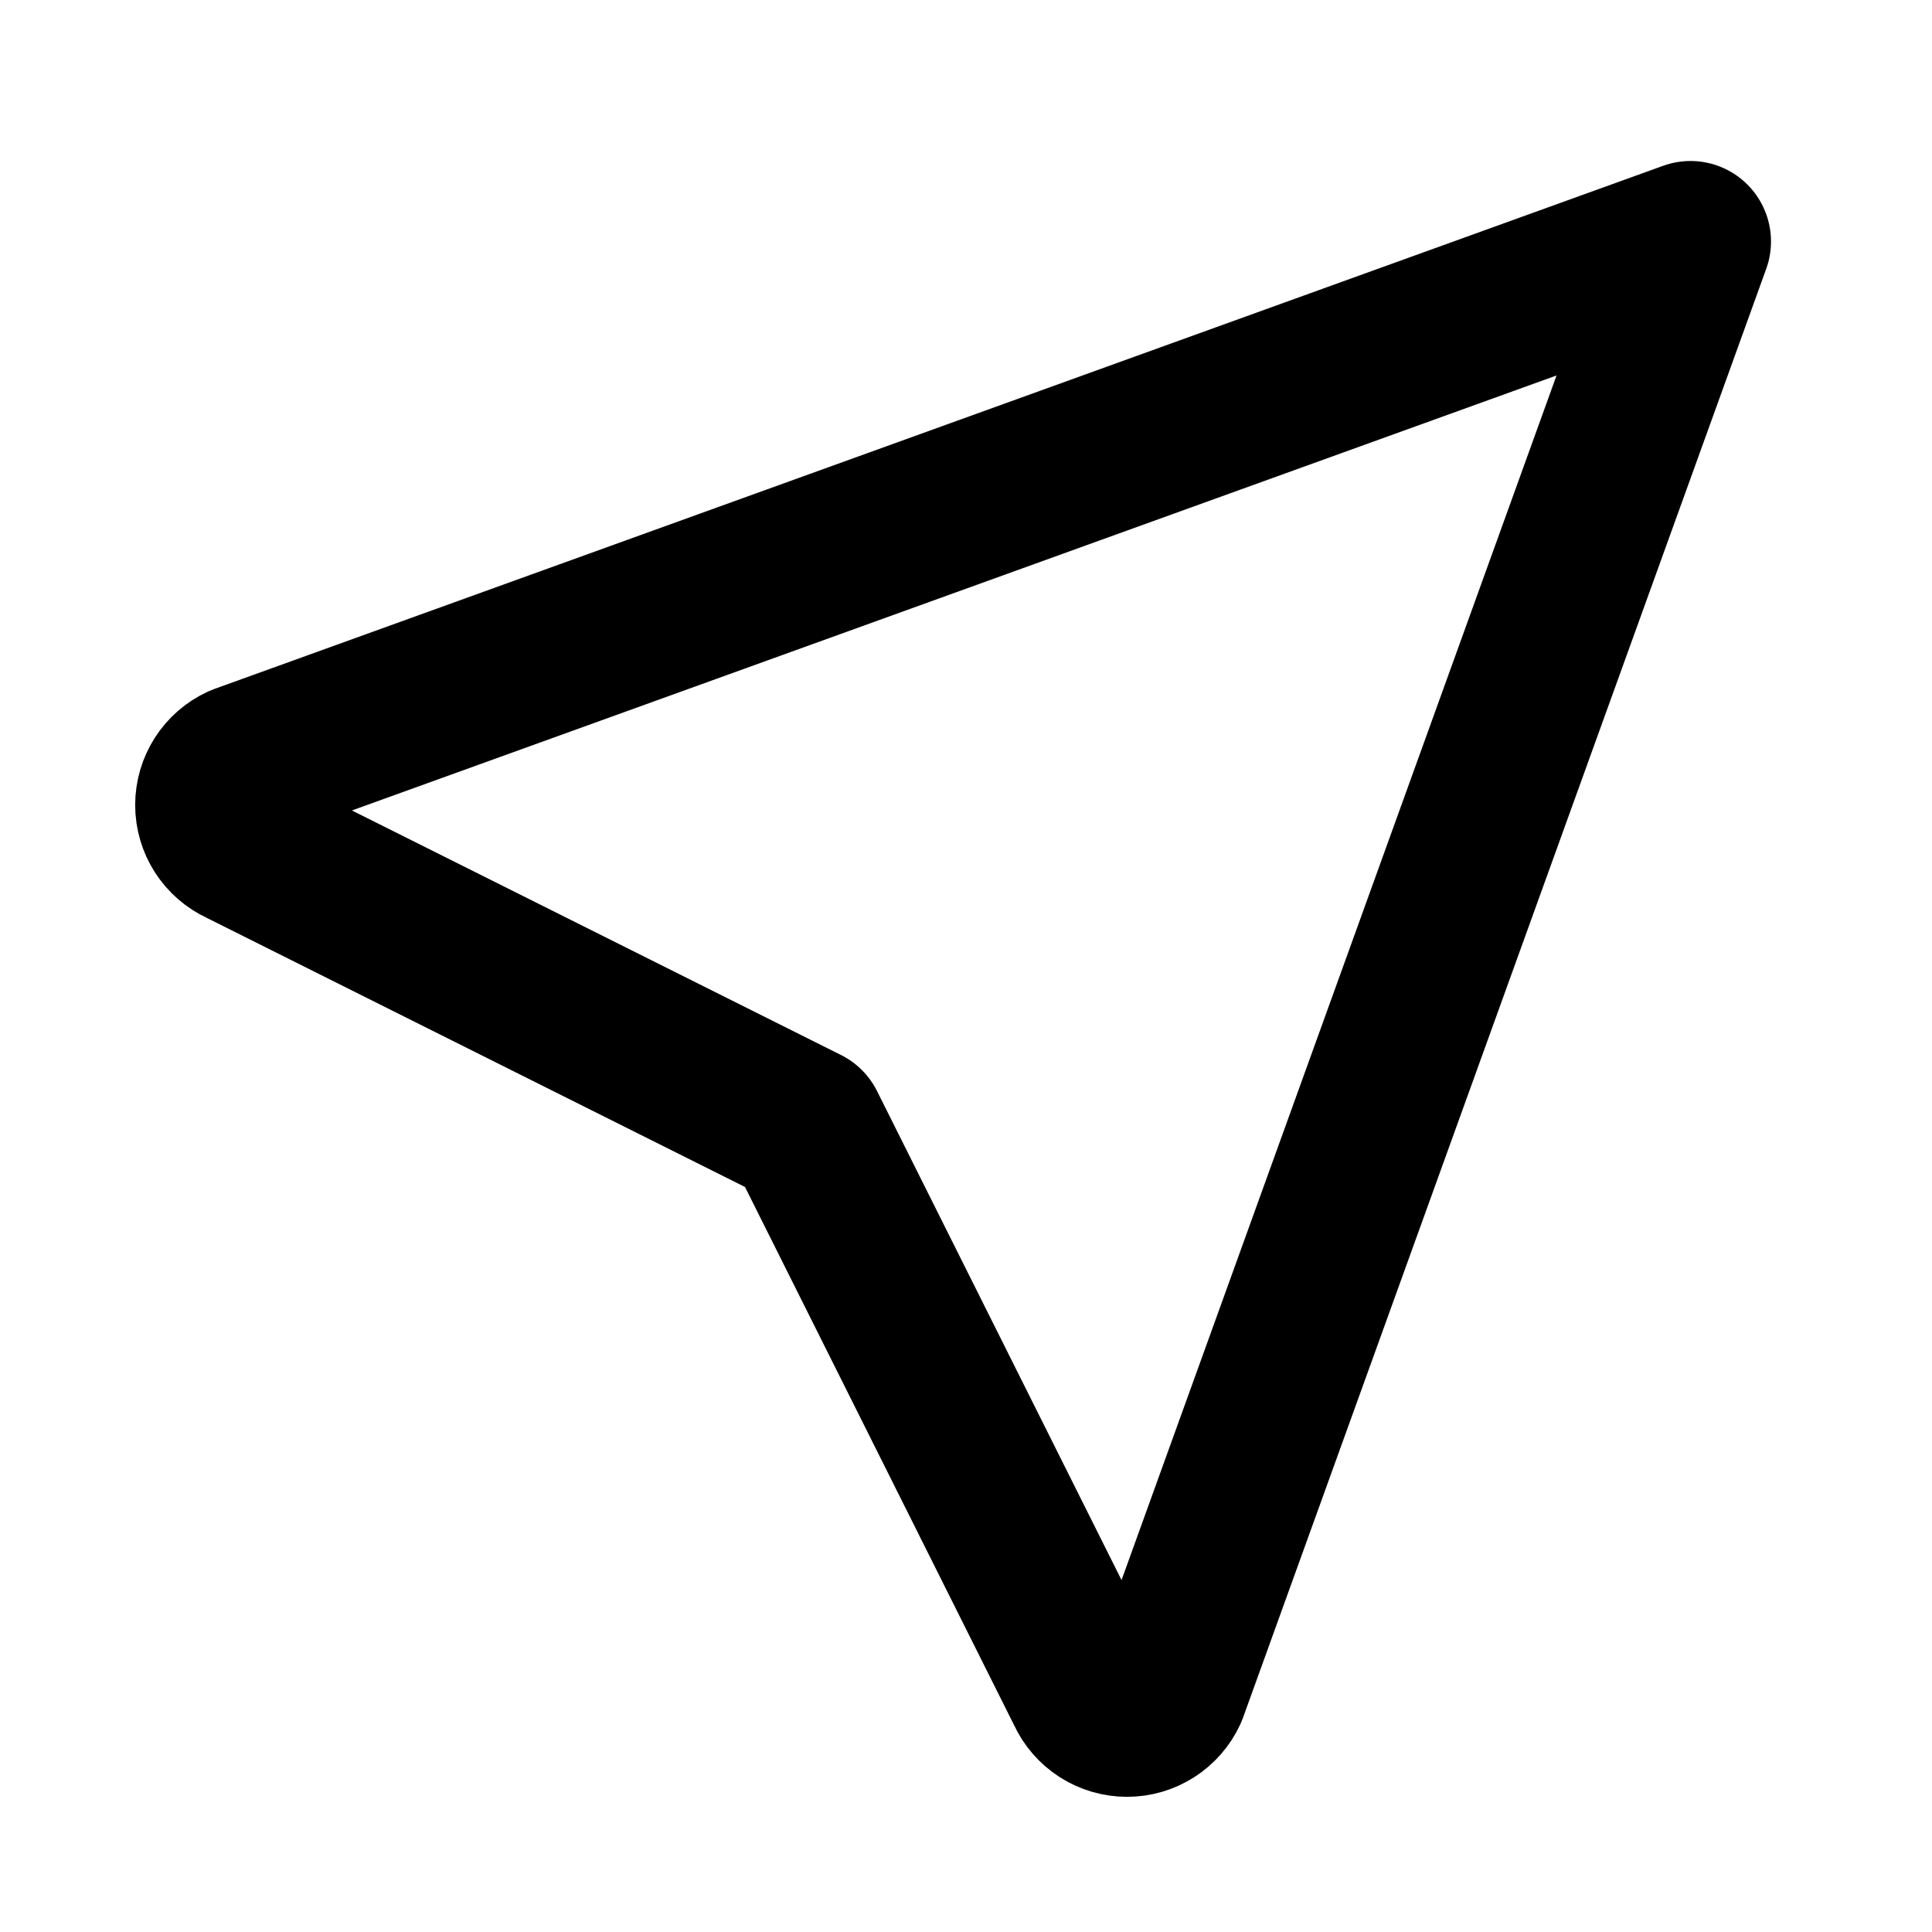
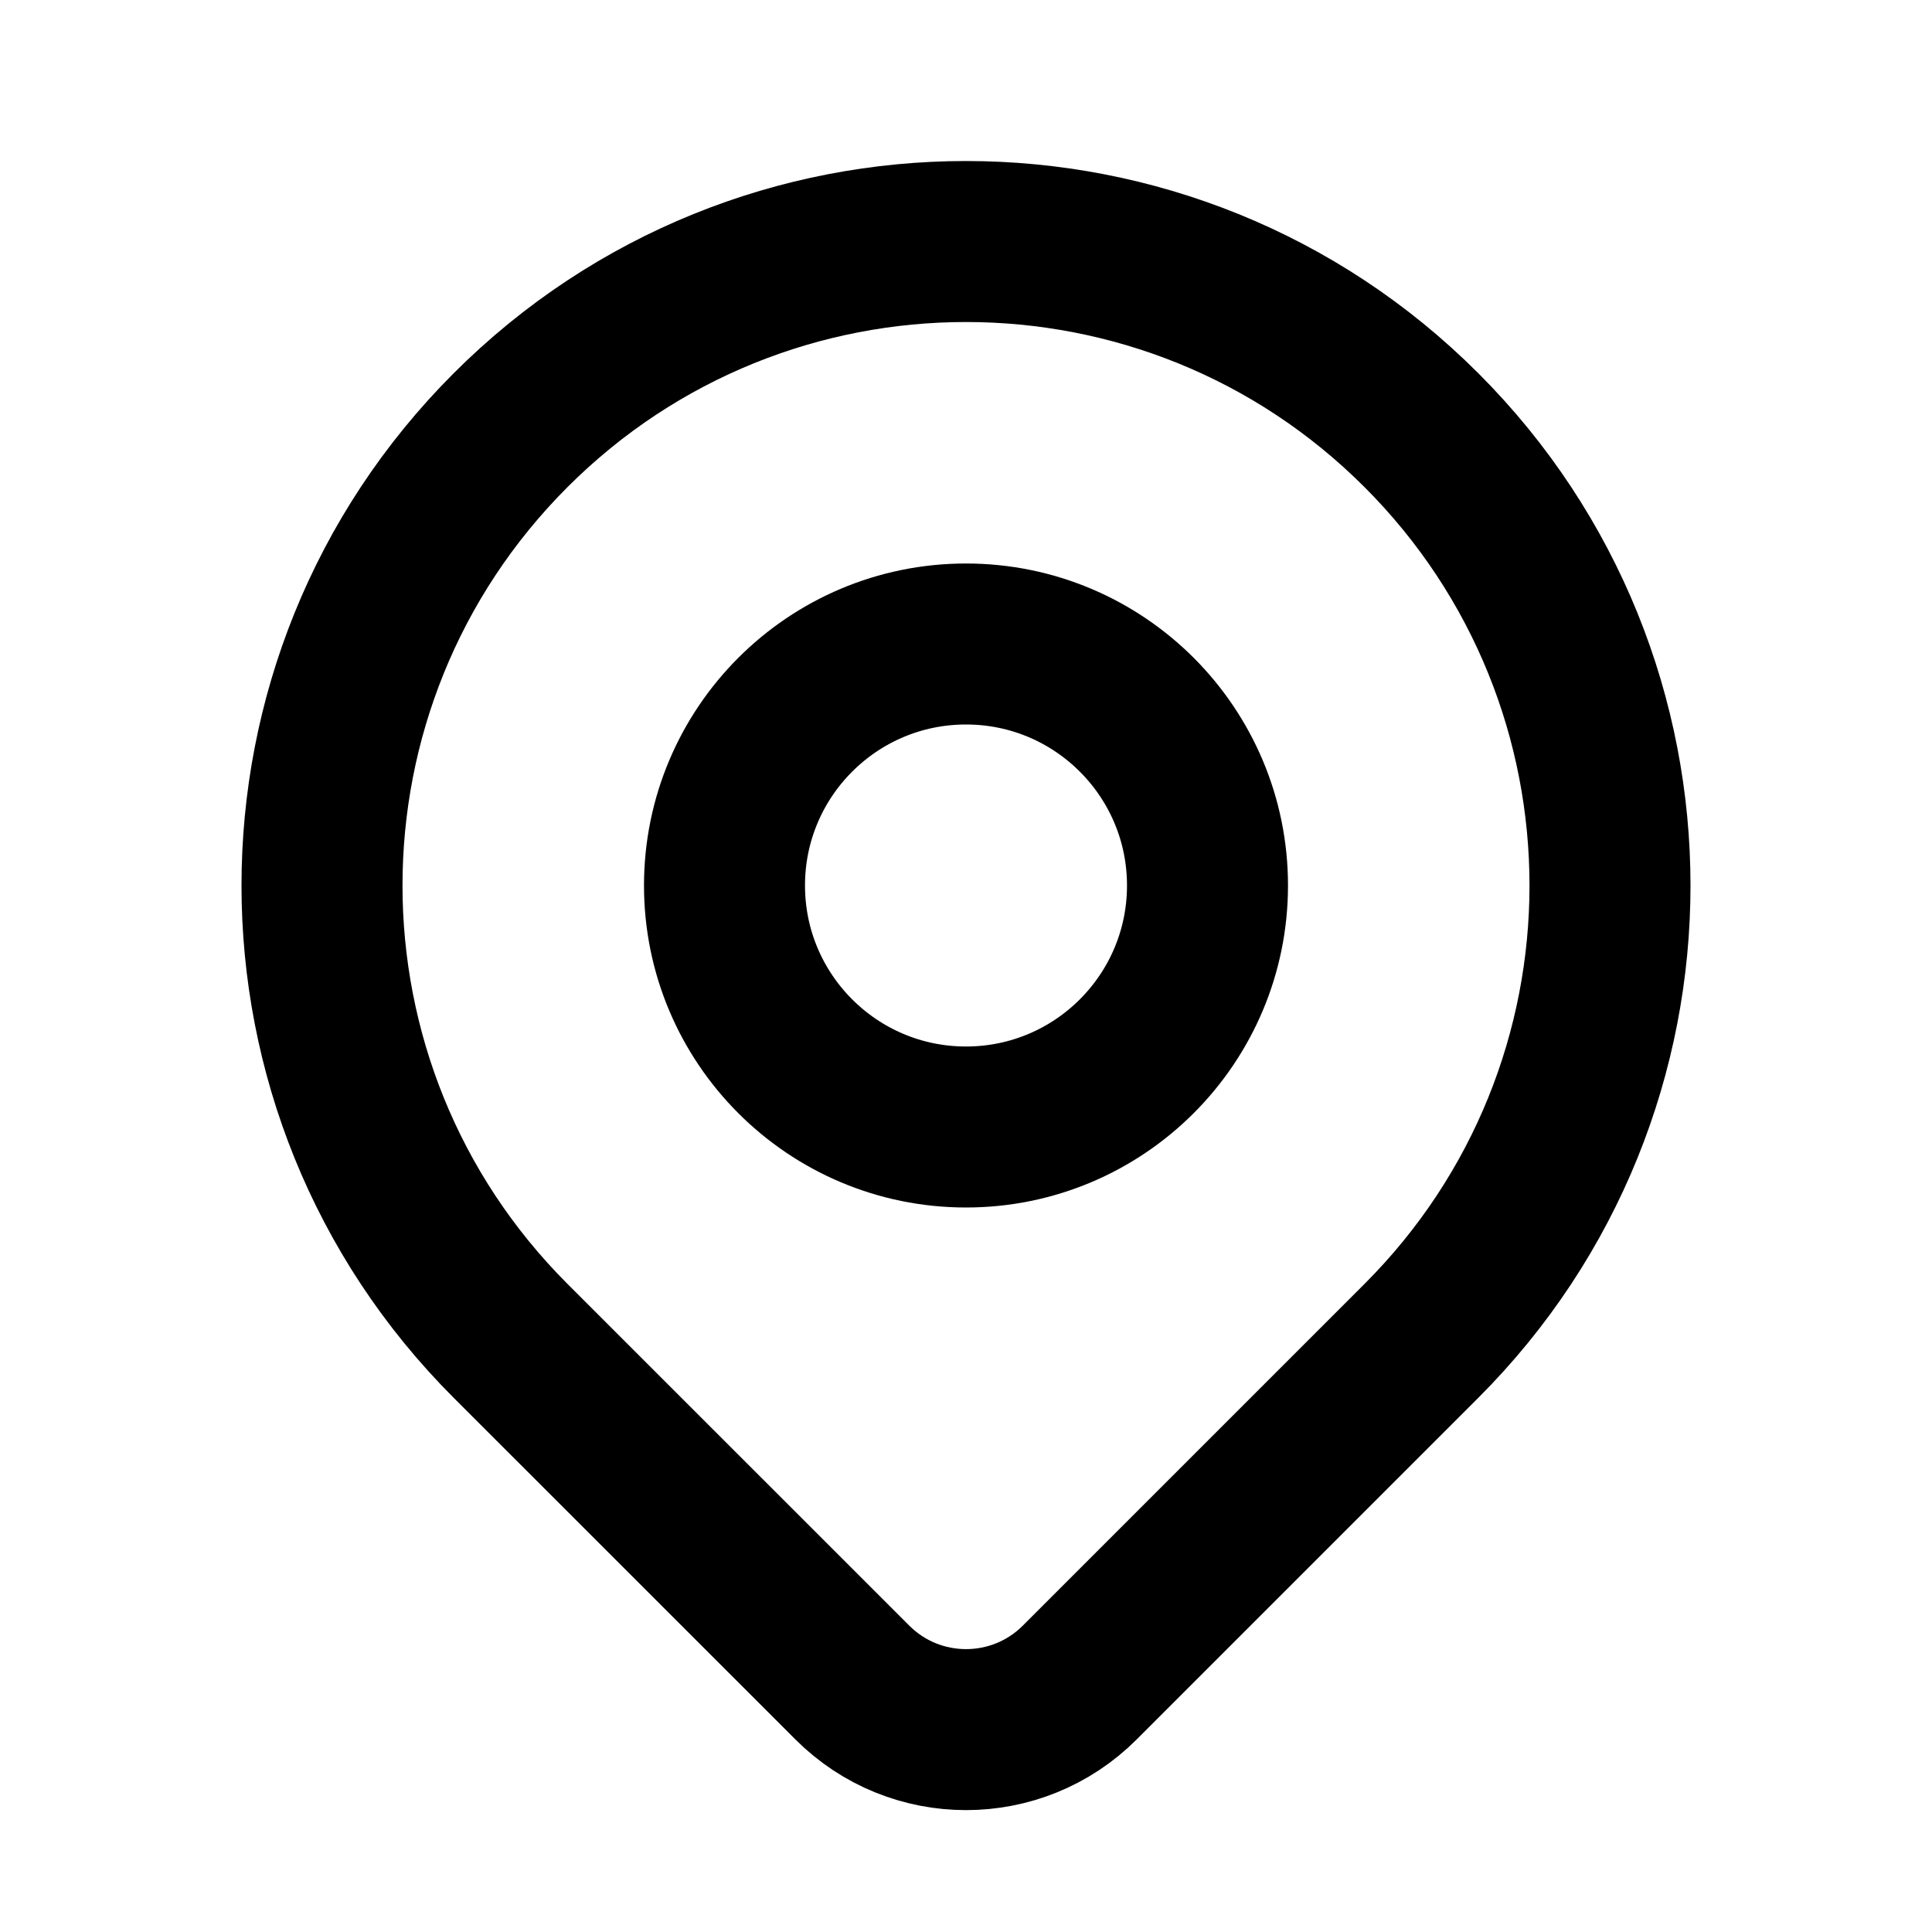
- <svg xmlns="http://www.w3.org/2000/svg" class="icon icon-tabler icon-tabler-location" width="20" height="20" viewBox="0 0 24 24" stroke-width="2" stroke="#000" fill="none" stroke-linecap="round" stroke-linejoin="round">
+ <svg xmlns="http://www.w3.org/2000/svg" class="icon icon-tabler icon-tabler-map-pin" width="24" height="24" viewBox="0 0 24 24" stroke-width="2" stroke="#000" fill="none" stroke-linecap="round" stroke-linejoin="round">
  <path stroke="none" d="M0 0h24v24H0z" />
-   <path d="M21 3L14.5 21a.55 .55 0 0 1 -1 0L10 14L3 10.5a.55 .55 0 0 1 0 -1L21 3" />
+   <circle cx="12" cy="11" r="3" />
+   <path d="M17.657 16.657L13.414 20.9a1.998 1.998 0 0 1 -2.827 0l-4.244-4.243a8 8 0 1 1 11.314 0z" />
</svg>
